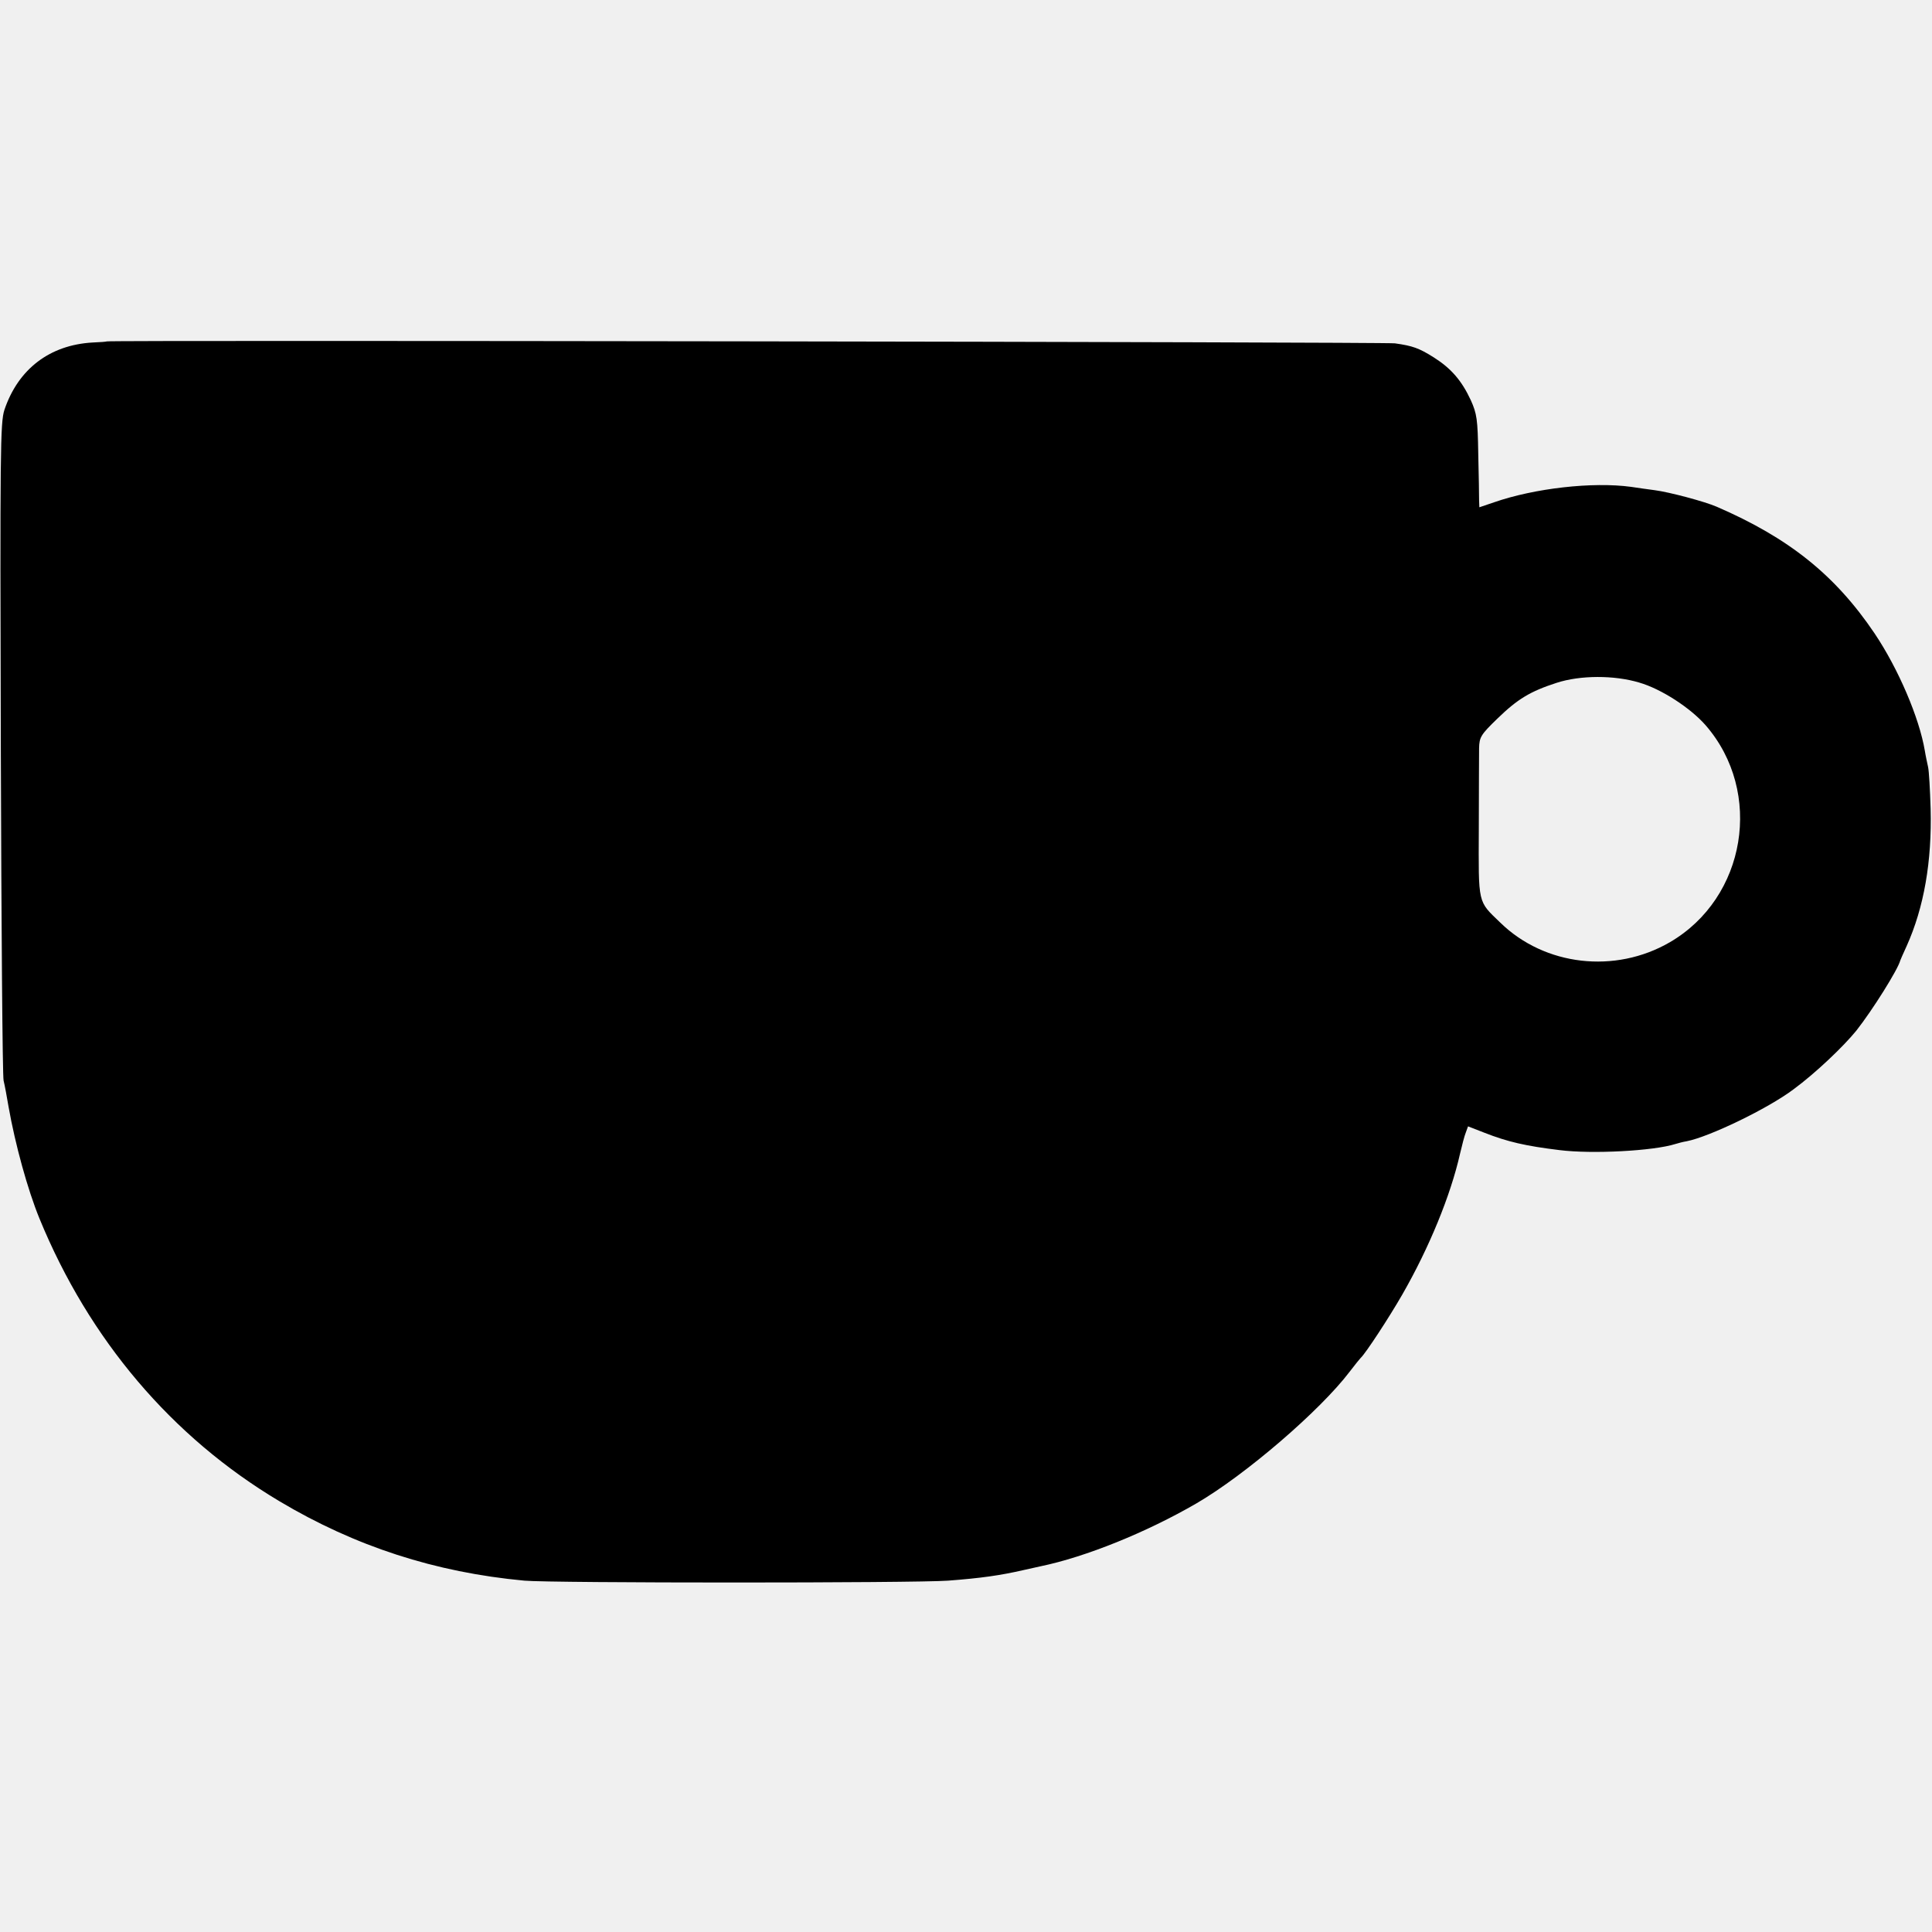
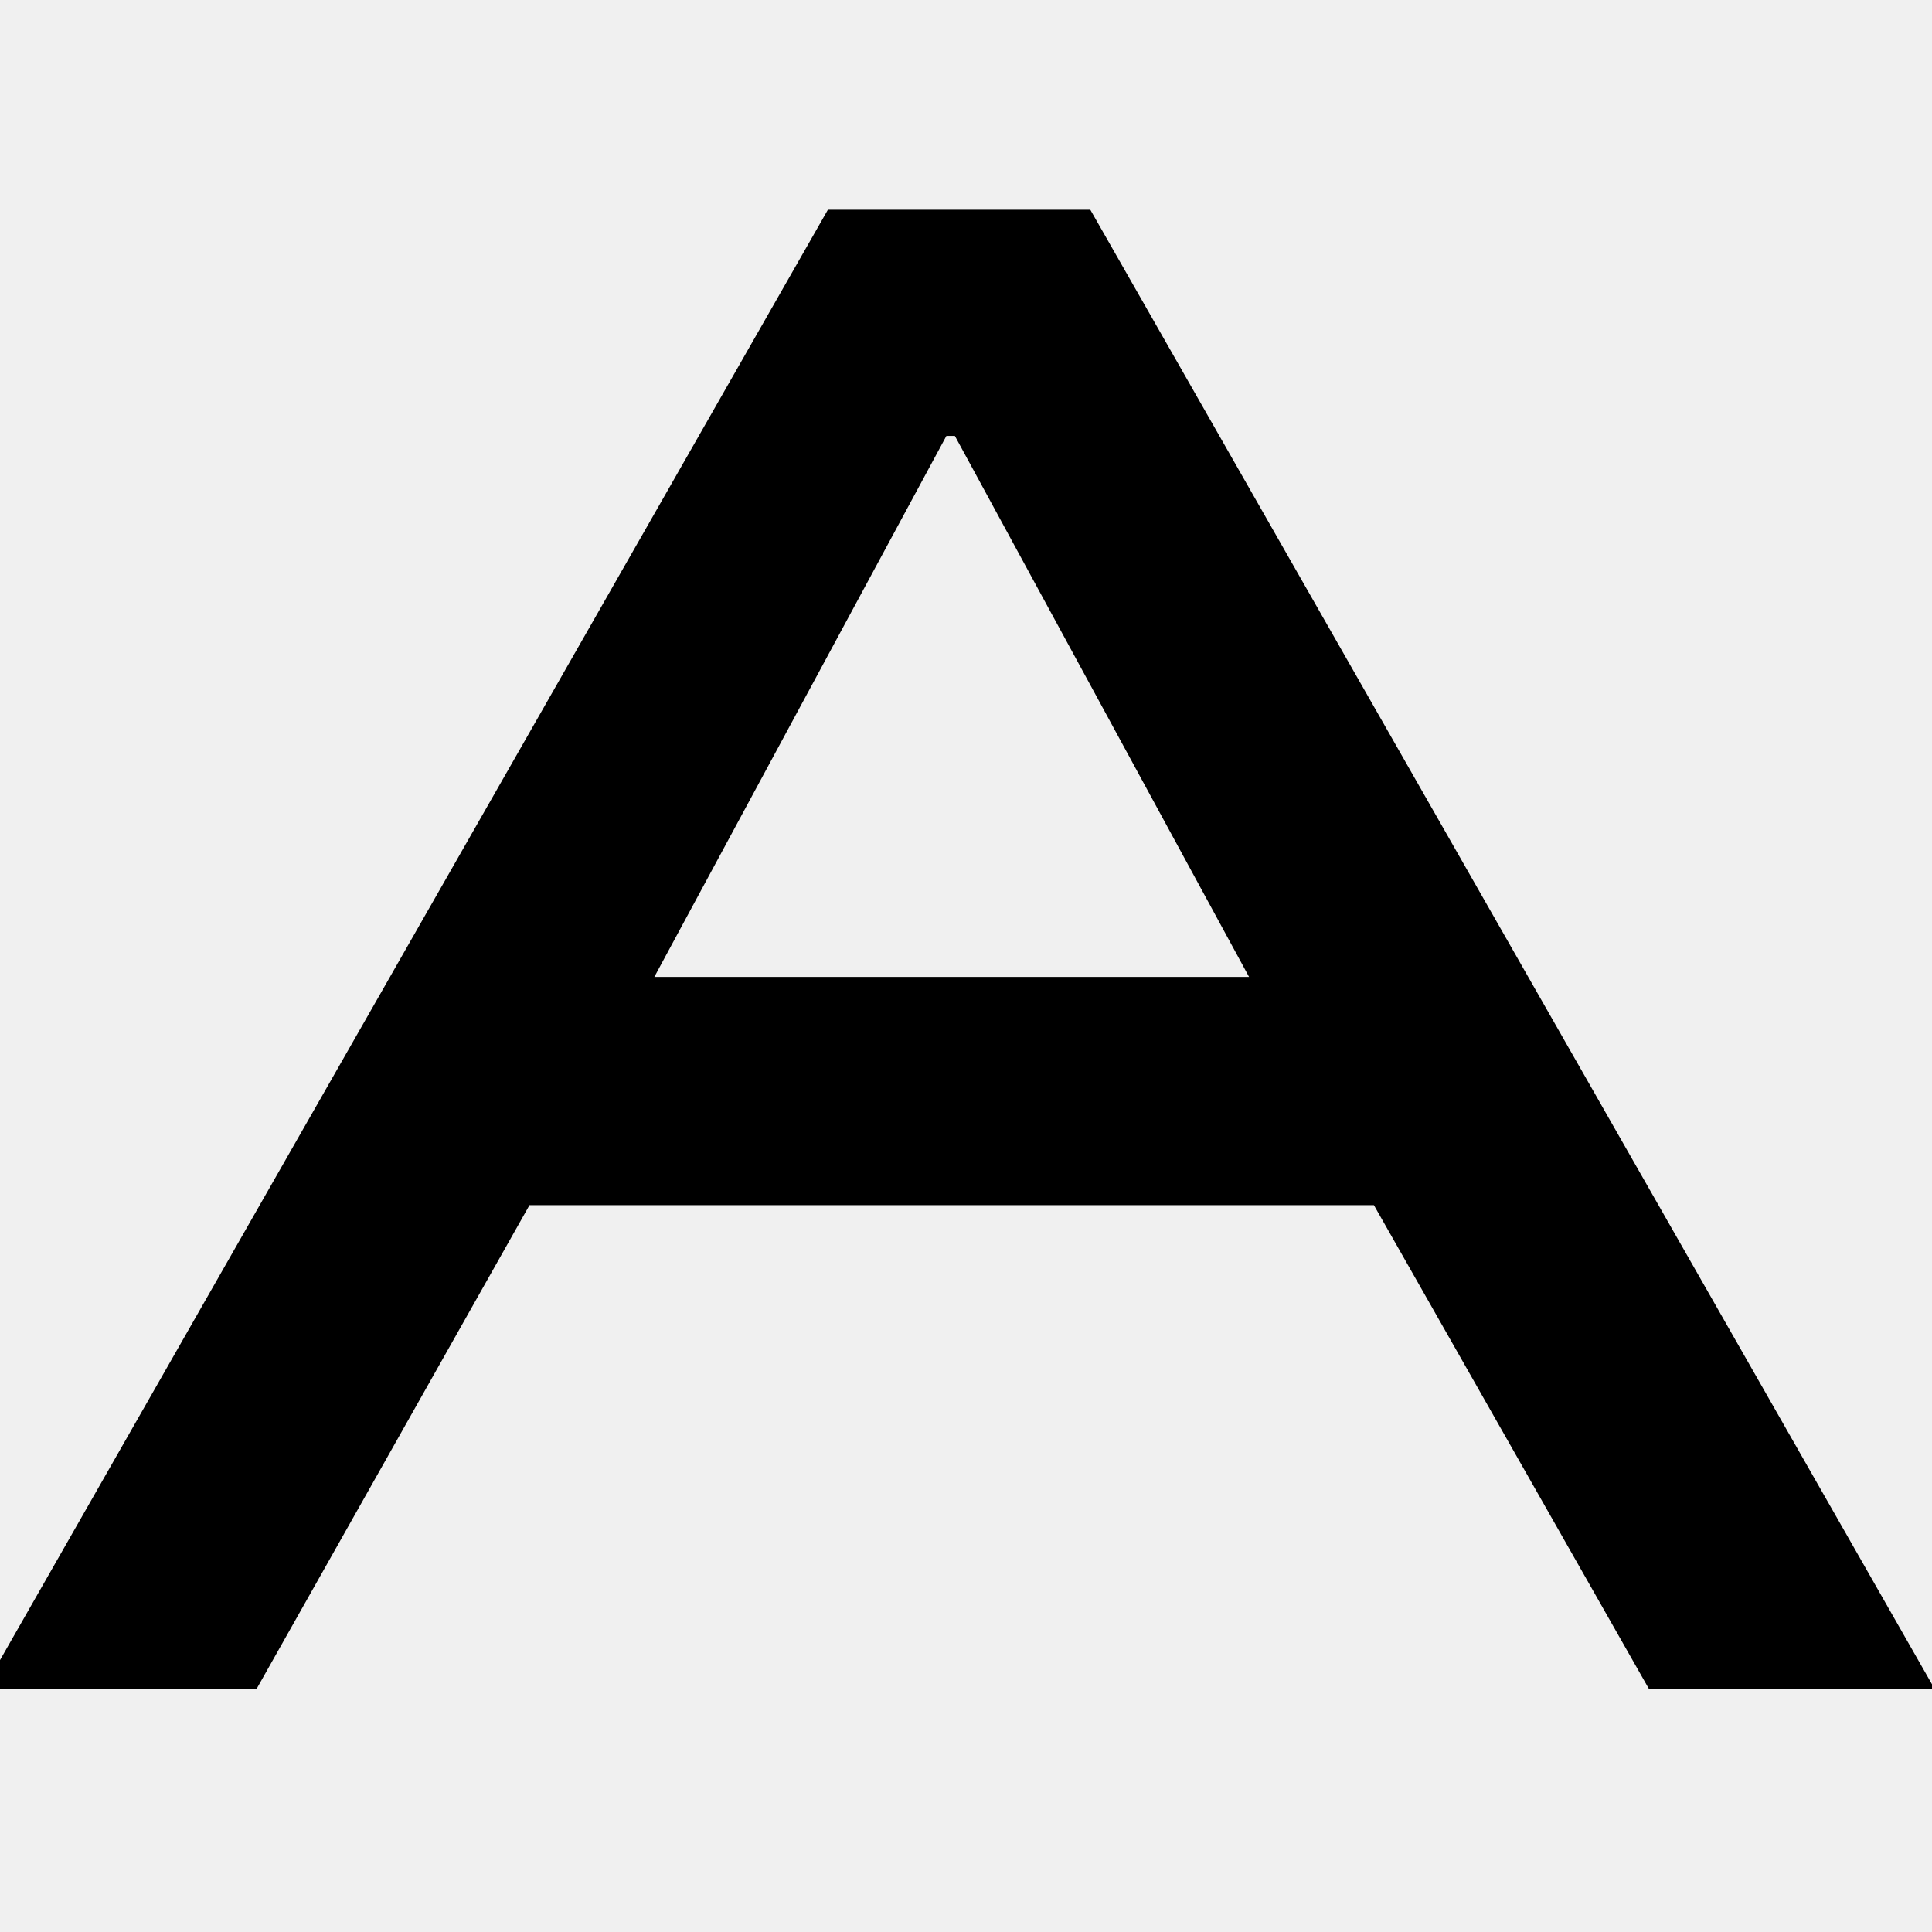
- <svg xmlns="http://www.w3.org/2000/svg" version="1.0" width="700pt" height="700pt" viewBox="0 0 700 700" preserveAspectRatio="xMidYMid meet">
-   <g transform="translate(0,700) scale(0.1,-0.1)" fill="#000000" stroke="none">
-     <path d="M387 5763 c-1 -1 -24 -3 -52 -4 -155 -9 -269 -96 -319 -244 -15 -46 -16 -145 -13 -1225 2 -646 6 -1188 10 -1205 4 -16 12 -59 18 -95 24 -136 69 -300 112 -405 180 -439 480 -792 869 -1024 275 -164 565 -258 888 -288 97 -9 1416 -9 1535 0 119 9 189 19 272 38 27 6 55 12 63 14 164 34 384 123 565 228 177 103 448 336 555 477 19 25 37 47 40 50 17 15 104 148 151 230 97 169 175 359 209 510 7 30 16 65 21 77 l8 22 59 -23 c84 -33 149 -48 272 -63 119 -15 341 -3 420 22 10 3 28 8 41 10 82 16 294 118 387 188 79 58 181 155 228 213 59 75 151 222 159 254 1 3 11 26 23 52 63 140 92 307 87 498 -2 69 -6 136 -9 150 -3 14 -9 41 -12 60 -20 119 -96 297 -182 425 -143 212 -311 346 -572 459 -44 19 -171 53 -225 60 -22 3 -60 8 -85 12 -140 19 -350 -5 -497 -56 l-53 -18 -1 26 c0 15 -1 90 -3 167 -2 126 -5 146 -27 195 -33 71 -71 115 -134 155 -54 34 -77 42 -141 51 -35 5 -4663 12 -4667 7z m5552 -1236 c80 -23 186 -92 241 -155 210 -242 147 -625 -130 -786 -198 -115 -453 -86 -614 71 -83 80 -79 64 -78 341 0 136 1 267 1 291 1 40 6 49 66 107 73 71 119 99 215 130 86 28 209 28 299 1z" />
+ <svg xmlns="http://www.w3.org/2000/svg" width="700" height="700" viewBox="0 0 700 700" fill="none">
+   <g clip-path="url(#clip0_1_5)">
+     <path d="M395.042 76L701 612H597.481L497.795 436.652H191.837L92.919 612H-6L299.958 76H395.042ZM342.899 157.932L237.079 353.954H452.554L345.966 157.932H342.899Z" fill="black" />
  </g>
+   <defs>
+     <clipPath id="clip0_1_5">
+       <rect width="700" height="700" fill="white" />
+     </clipPath>
+   </defs>
</svg>
